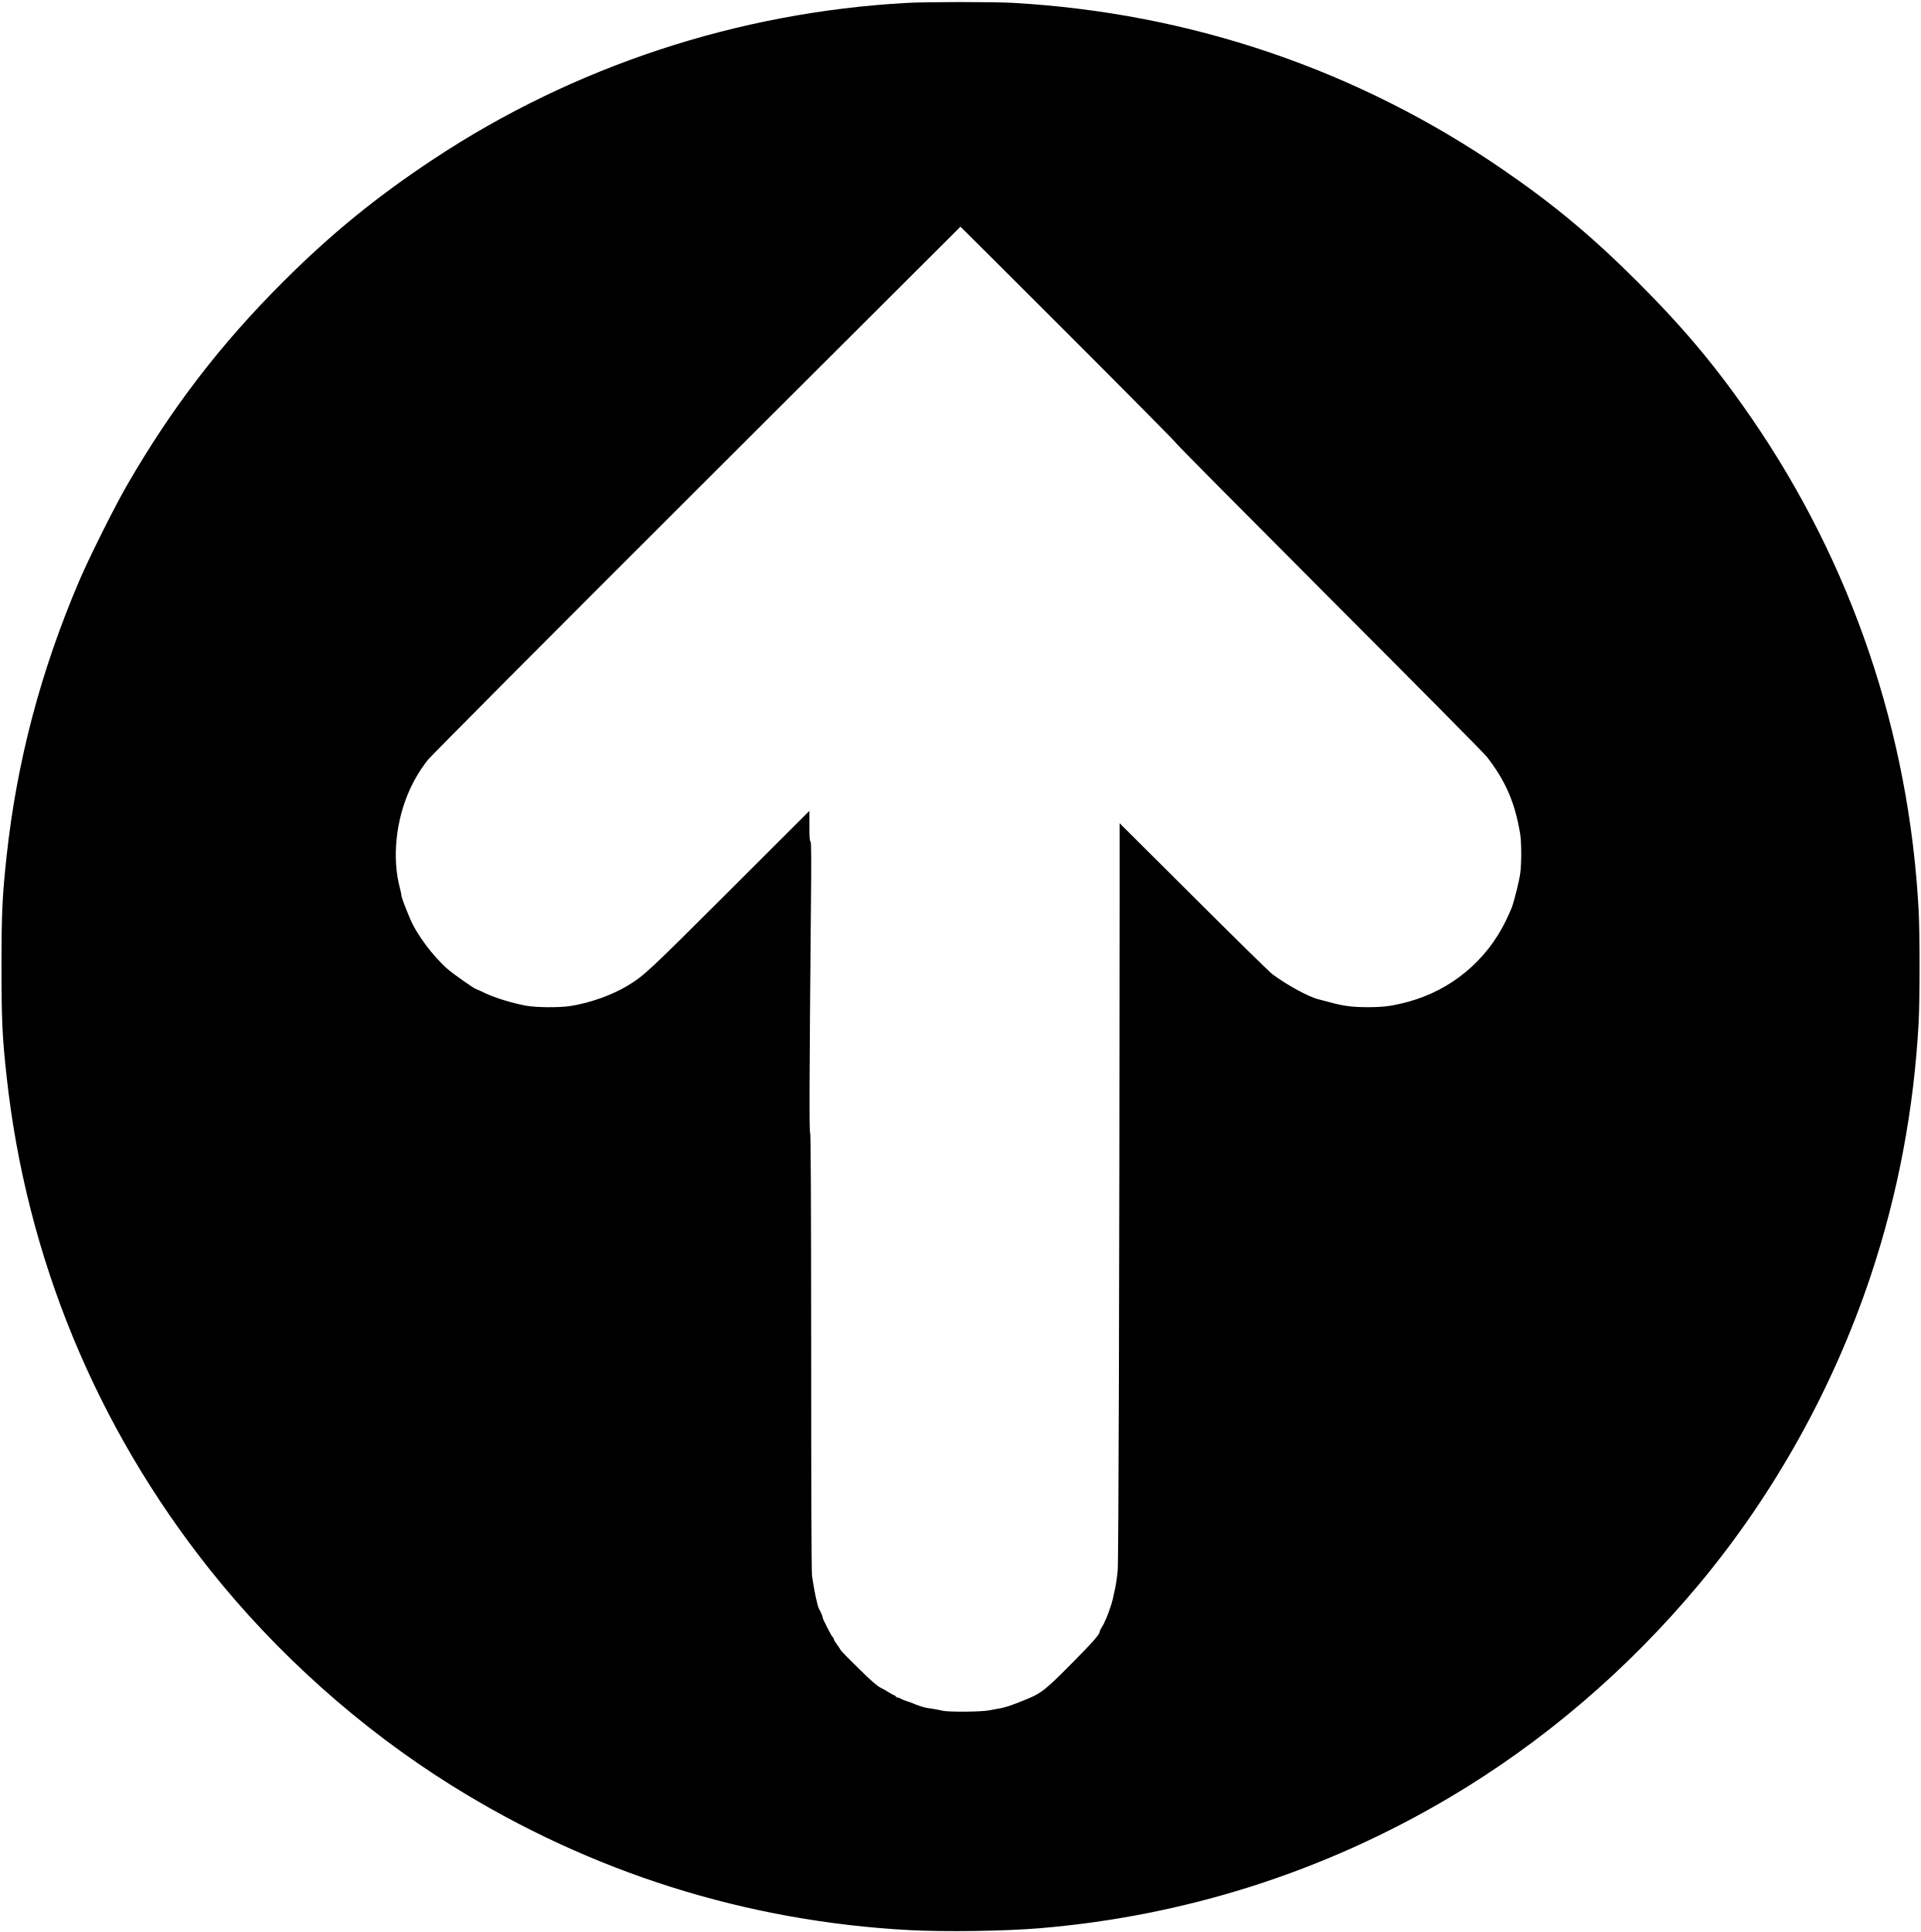
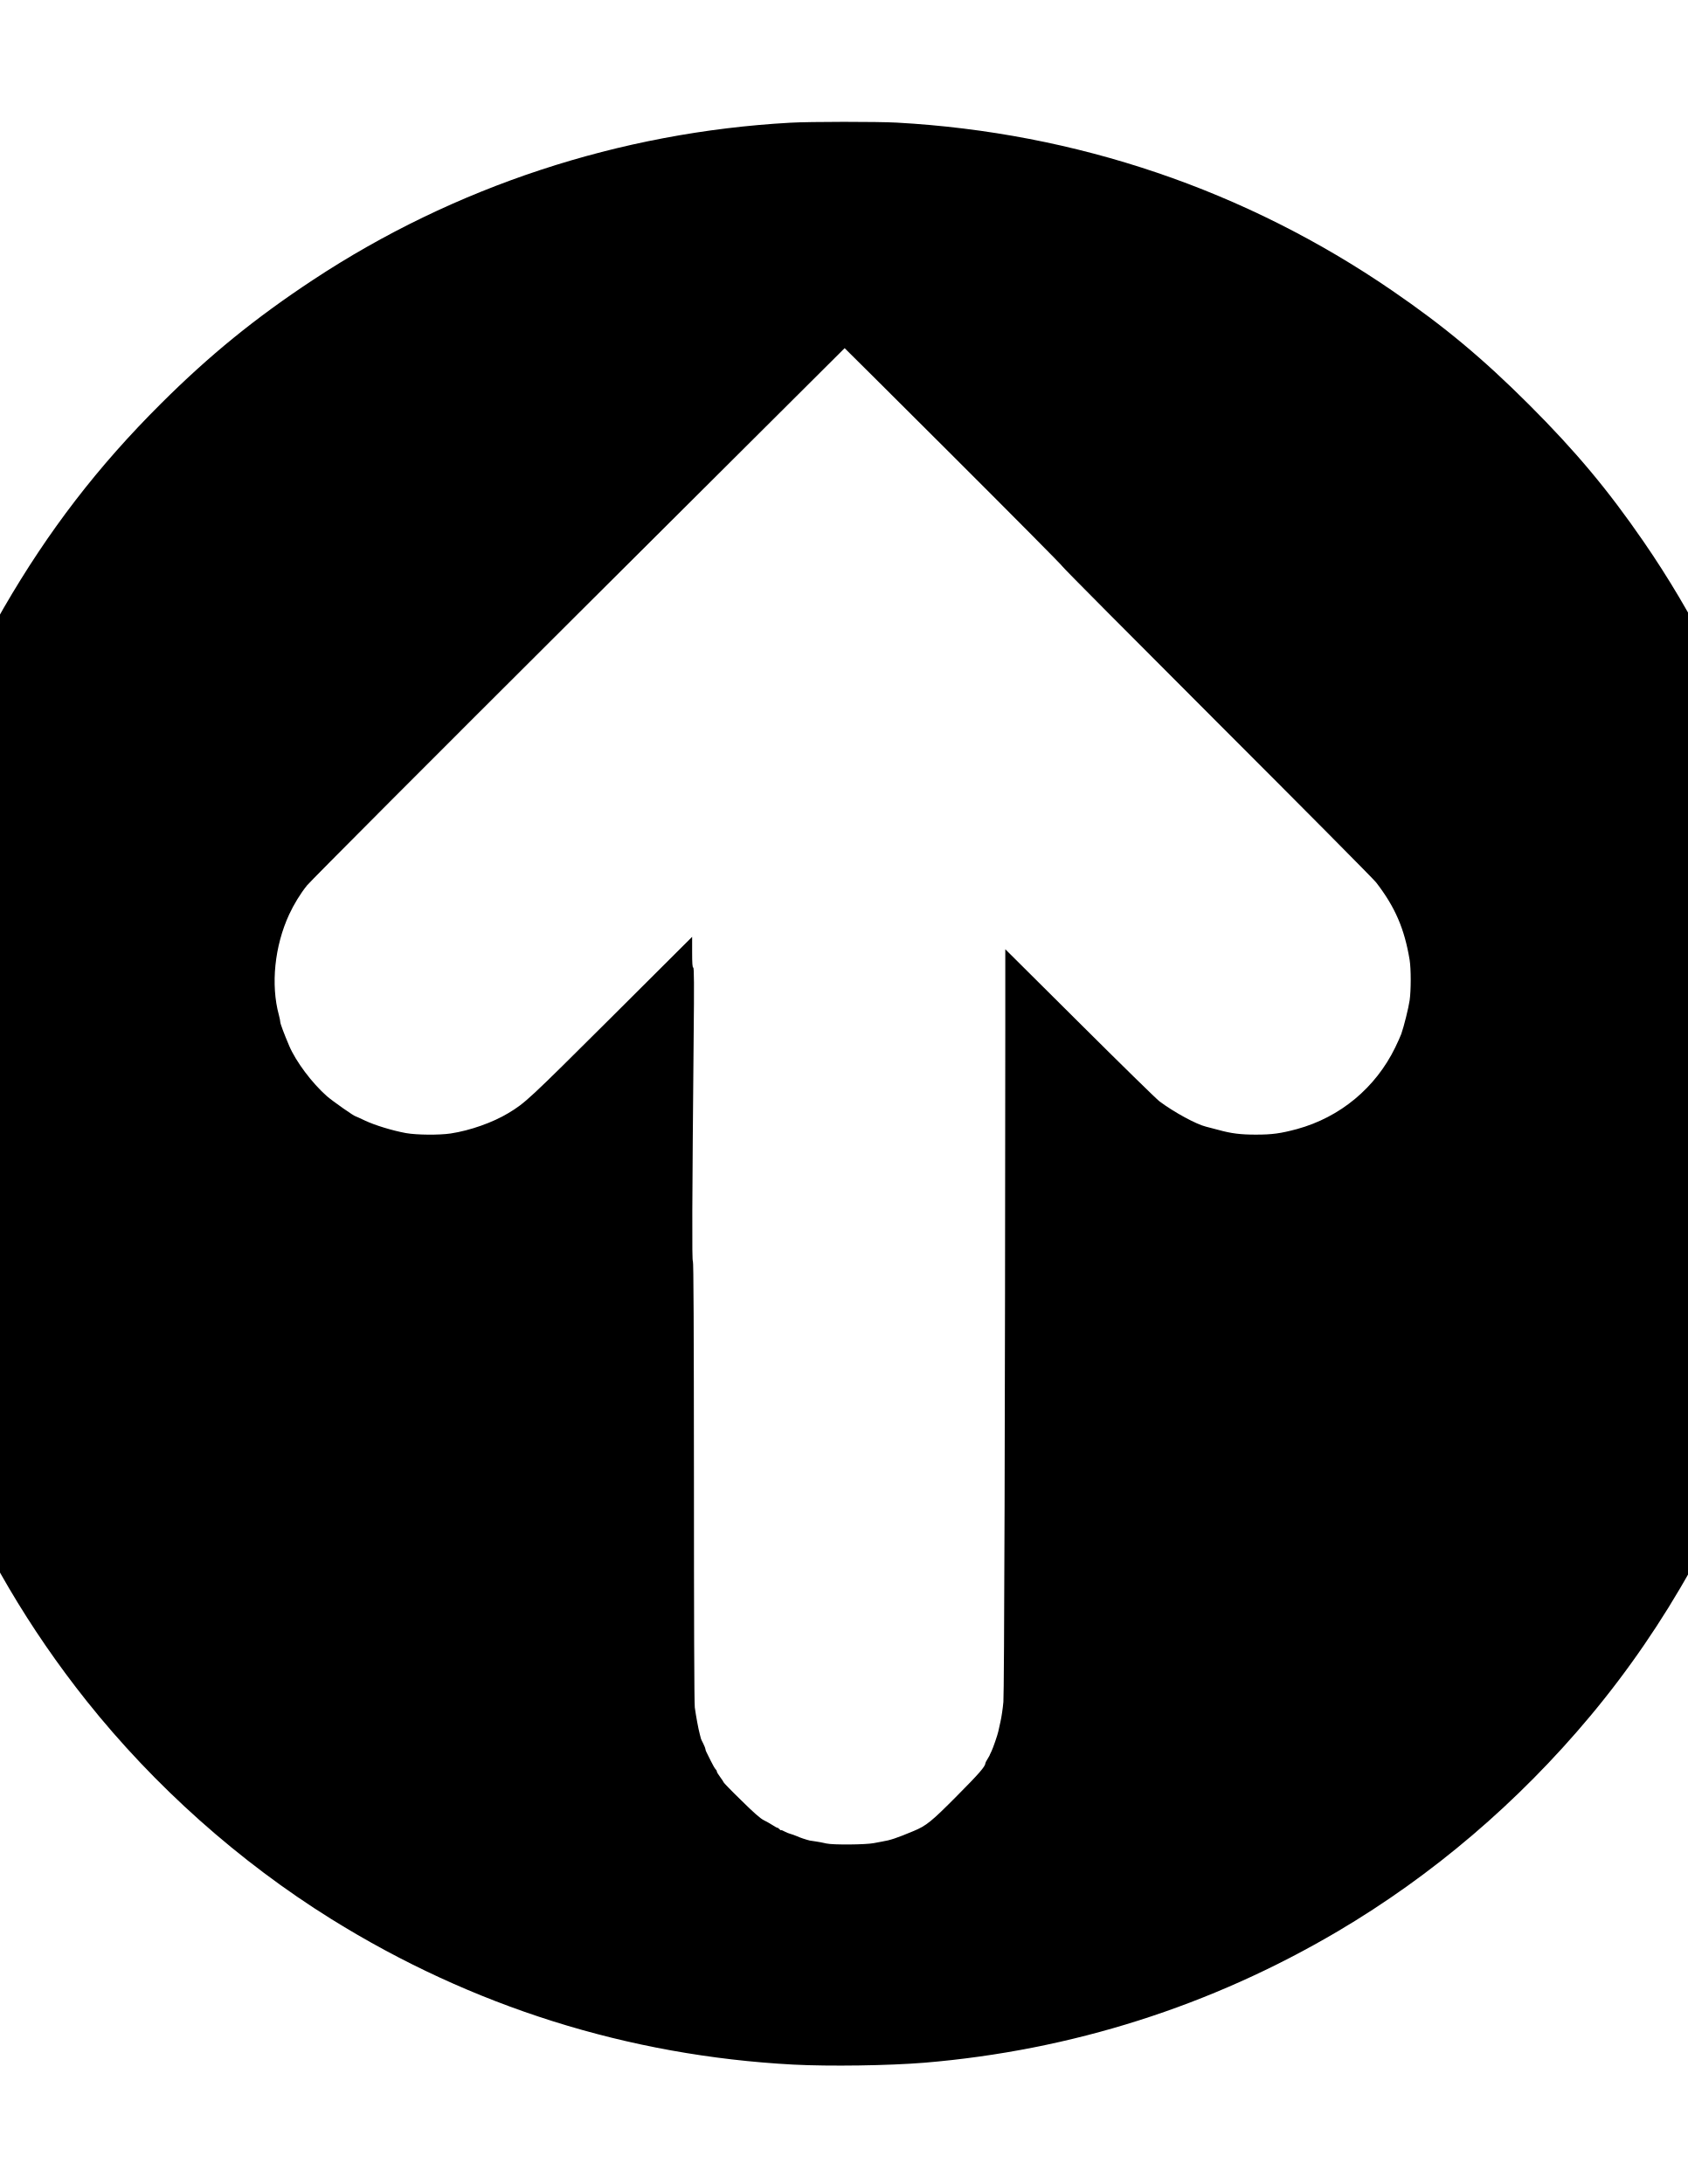
- <svg xmlns="http://www.w3.org/2000/svg" version="1.0" width="2043pt" height="2055pt" viewBox="0 0 2043 2055" preserveAspectRatio="xMidYMid meet">
-   <g transform="translate(0,2055) scale(0.1,-0.1)" fill="#000000" stroke="none">
-     <path d="M9645 20519 c-1799 -100 -3542 -675 -5031 -1660 -608 -402 -1088 -793 -1600 -1304 -667 -665 -1187 -1343 -1660 -2161 -138 -238 -403 -770 -512 -1024 -409 -959 -662 -1918 -771 -2920 -47 -435 -55 -610 -55 -1180 0 -570 8 -752 55 -1175 210 -1919 951 -3717 2157 -5235 716 -901 1610 -1699 2580 -2304 1478 -922 3129 -1443 4867 -1536 384 -20 1006 -11 1385 20 1549 130 3018 598 4352 1386 1000 591 1902 1362 2662 2273 801 961 1428 2089 1826 3281 289 866 460 1772 510 2695 13 245 13 945 0 1190 -101 1887 -712 3688 -1776 5235 -374 544 -714 951 -1203 1441 -492 492 -895 828 -1442 1204 -1546 1063 -3330 1670 -5223 1775 -204 11 -912 11 -1121 -1z m1720 -3525 c631 -631 1148 -1153 1149 -1161 1 -8 734 -746 1627 -1641 894 -895 1648 -1656 1676 -1692 201 -260 300 -491 354 -820 15 -95 15 -320 0 -425 -12 -82 -60 -275 -88 -355 -9 -25 -38 -89 -64 -143 -207 -426 -580 -736 -1034 -861 -175 -47 -263 -59 -435 -59 -160 0 -259 12 -395 50 -49 13 -108 29 -130 34 -103 25 -338 153 -490 267 -33 25 -412 397 -842 826 l-783 780 0 -844 c-2 -4031 -11 -6989 -20 -7101 -6 -69 -20 -163 -31 -210 -10 -46 -21 -93 -23 -104 -8 -38 -55 -173 -70 -204 -9 -17 -17 -34 -18 -38 0 -5 -12 -25 -24 -45 -13 -21 -24 -42 -24 -46 0 -34 -65 -109 -294 -340 -275 -278 -328 -321 -466 -378 -177 -74 -244 -96 -325 -109 -22 -4 -62 -11 -90 -17 -84 -17 -431 -20 -500 -4 -33 8 -85 18 -115 22 -30 4 -57 8 -60 9 -41 10 -104 31 -136 46 -23 10 -55 21 -70 25 -16 4 -43 15 -61 25 -17 10 -33 16 -36 13 -2 -2 -10 2 -17 11 -7 8 -17 15 -22 15 -5 0 -28 13 -51 28 -23 15 -64 38 -92 52 -35 17 -105 78 -237 209 -104 101 -188 188 -188 193 0 4 -16 28 -35 54 -19 25 -35 51 -35 59 0 7 -6 17 -13 23 -7 6 -30 46 -51 89 -21 43 -42 86 -47 95 -5 10 -9 23 -9 29 0 6 -10 32 -23 58 -13 25 -24 48 -24 51 -1 3 -6 23 -12 46 -16 58 -41 197 -53 284 -6 46 -9 957 -9 2393 -1 1615 -4 2317 -11 2317 -11 0 -8 624 8 2373 6 549 4 727 -4 727 -9 0 -12 46 -12 162 l0 163 -862 -861 c-865 -863 -897 -892 -1073 -999 -165 -100 -405 -185 -610 -216 -121 -18 -357 -16 -470 4 -142 26 -329 83 -432 132 -52 25 -97 45 -99 45 -15 0 -242 160 -302 212 -158 139 -328 367 -398 532 -55 129 -93 232 -94 251 0 11 -7 45 -15 75 -87 320 -45 728 108 1060 50 108 117 218 188 307 34 43 1322 1337 2863 2875 1541 1538 2802 2797 2803 2797 1 1 517 -515 1148 -1145z" />
+ <svg xmlns="http://www.w3.org/2000/svg" xml:space="preserve" width="8.5in" height="11in" version="1.1" style="shape-rendering:geometricPrecision; text-rendering:geometricPrecision; image-rendering:optimizeQuality; fill-rule:evenodd; clip-rule:evenodd" viewBox="0 0 8500 11000">
+   <defs>
+     <style type="text/css">
+    
+     .fil0 {fill:black;fill-rule:nonzero}
+    
+   </style>
+   </defs>
+   <g id="Layer_x0020_1">
+     <g id="_2650364941632">
+       <path class="fil0" d="M3980.22 618.05c-859.74,47.71 -1692.73,322.06 -2404.33,792.03 -290.56,191.8 -519.96,378.36 -764.64,622.17 -318.76,317.29 -567.27,640.78 -793.32,1031.06 -65.95,113.56 -192.59,367.39 -244.69,488.57 -195.46,457.56 -316.37,915.12 -368.46,1393.2 -22.46,207.55 -26.28,291.04 -26.28,563 0,271.96 3.82,358.8 26.28,560.62 100.36,915.6 454.49,1773.47 1030.84,2497.74 342.18,429.89 769.42,810.63 1232.99,1099.29 706.34,439.91 1495.35,688.49 2325.95,732.86 183.52,9.54 480.77,5.25 661.89,-9.54 740.27,-62.02 1442.31,-285.32 2079.83,-661.29 477.91,-281.98 908.97,-649.84 1272.18,-1084.5 382.8,-458.52 682.44,-996.71 872.65,-1565.44 138.11,-413.19 219.83,-845.46 243.73,-1285.85 6.21,-116.89 6.21,-450.88 0,-567.78 -48.27,-900.33 -340.26,-1759.63 -848.75,-2497.74 -178.74,-259.56 -341.22,-453.74 -574.92,-687.54 -235.13,-234.74 -427.72,-395.06 -689.14,-574.46 -738.83,-507.18 -1591.41,-796.8 -2496.08,-846.89 -97.49,-5.25 -435.85,-5.25 -535.73,0.48l0 0zm821.99 1681.86c301.56,301.06 548.63,550.12 549.11,553.94 0.48,3.81 350.78,355.93 777.55,782.96 427.24,427.03 787.58,790.12 800.96,807.3 96.06,124.05 143.37,234.27 169.18,391.24 7.17,45.33 7.17,152.68 0,202.78 -5.74,39.13 -28.68,131.21 -42.06,169.38 -4.3,11.93 -18.16,42.46 -30.59,68.23 -98.93,203.26 -277.19,351.16 -494.15,410.8 -83.63,22.43 -125.69,28.15 -207.89,28.15 -76.46,0 -123.78,-5.73 -188.77,-23.86 -23.41,-6.2 -51.61,-13.84 -62.13,-16.22 -49.22,-11.93 -161.53,-73 -234.17,-127.39 -15.77,-11.93 -196.89,-189.42 -402.39,-394.1l-374.2 -372.16 0 402.69c-0.96,1923.28 -5.26,3334.61 -9.56,3388.06 -2.87,32.92 -9.56,77.77 -14.81,100.19 -4.78,21.95 -10.04,44.37 -10.99,49.62 -3.82,18.13 -26.28,82.54 -33.45,97.33 -4.3,8.11 -8.13,16.22 -8.6,18.13 0,2.39 -5.74,11.93 -11.47,21.47 -6.21,10.02 -11.47,20.04 -11.47,21.94 0,16.22 -31.07,52.01 -140.5,162.22 -131.43,132.64 -156.75,153.16 -222.7,180.35 -84.59,35.31 -116.61,45.81 -155.31,52.01 -10.52,1.91 -29.63,5.25 -43.01,8.11 -40.15,8.11 -205.98,9.54 -238.95,1.91 -15.77,-3.82 -40.62,-8.59 -54.96,-10.5 -14.34,-1.91 -27.24,-3.82 -28.68,-4.3 -19.59,-4.77 -49.7,-14.79 -64.99,-21.95 -10.99,-4.77 -26.29,-10.02 -33.45,-11.93 -7.65,-1.91 -20.55,-7.16 -29.15,-11.93 -8.12,-4.77 -15.77,-7.63 -17.2,-6.2 -0.96,0.95 -4.78,-0.96 -8.12,-5.25 -3.35,-3.81 -8.13,-7.16 -10.52,-7.16 -2.39,0 -13.38,-6.2 -24.37,-13.36 -10.99,-7.16 -30.58,-18.13 -43.96,-24.81 -16.73,-8.11 -50.18,-37.21 -113.26,-99.72 -49.7,-48.19 -89.85,-89.7 -89.85,-92.09 0,-1.91 -7.65,-13.36 -16.72,-25.76 -9.08,-11.93 -16.73,-24.33 -16.73,-28.15 0,-3.34 -2.87,-8.11 -6.21,-10.98 -3.34,-2.86 -14.33,-21.94 -24.37,-42.46 -10.04,-20.52 -20.07,-41.04 -22.46,-45.33 -2.39,-4.77 -4.3,-10.97 -4.3,-13.83 0,-2.86 -4.78,-15.27 -10.99,-27.67 -6.21,-11.93 -11.47,-22.9 -11.47,-24.33 -0.48,-1.43 -2.87,-10.97 -5.73,-21.95 -7.65,-27.67 -19.59,-93.99 -25.33,-135.5 -2.87,-21.95 -4.3,-456.61 -4.3,-1141.76 -0.48,-770.56 -1.91,-1105.5 -5.26,-1105.5 -5.26,0 -3.82,-297.72 3.82,-1132.21 2.87,-261.94 1.91,-346.87 -1.91,-346.87 -4.3,0 -5.74,-21.94 -5.74,-77.29l0 -77.77 -411.95 410.8c-413.39,411.76 -428.68,425.59 -512.79,476.65 -78.85,47.71 -193.55,88.27 -291.52,103.06 -57.83,8.59 -170.61,7.63 -224.61,-1.91 -67.86,-12.41 -157.23,-39.6 -206.45,-62.98 -24.85,-11.93 -46.36,-21.47 -47.31,-21.47 -7.17,0 -115.65,-76.34 -144.33,-101.15 -75.51,-66.32 -156.75,-175.11 -190.2,-253.83 -26.28,-61.55 -44.44,-110.69 -44.92,-119.76 0,-5.25 -3.35,-21.47 -7.17,-35.78 -41.58,-152.68 -21.5,-347.35 51.61,-505.75 23.89,-51.53 55.91,-104.01 89.84,-146.48 16.25,-20.52 631.79,-637.91 1368.24,-1371.73 736.45,-733.81 1339.08,-1334.52 1339.56,-1334.52 0.48,-0.48 247.07,245.72 548.63,546.31l0 0z" />
+     </g>
  </g>
</svg>
